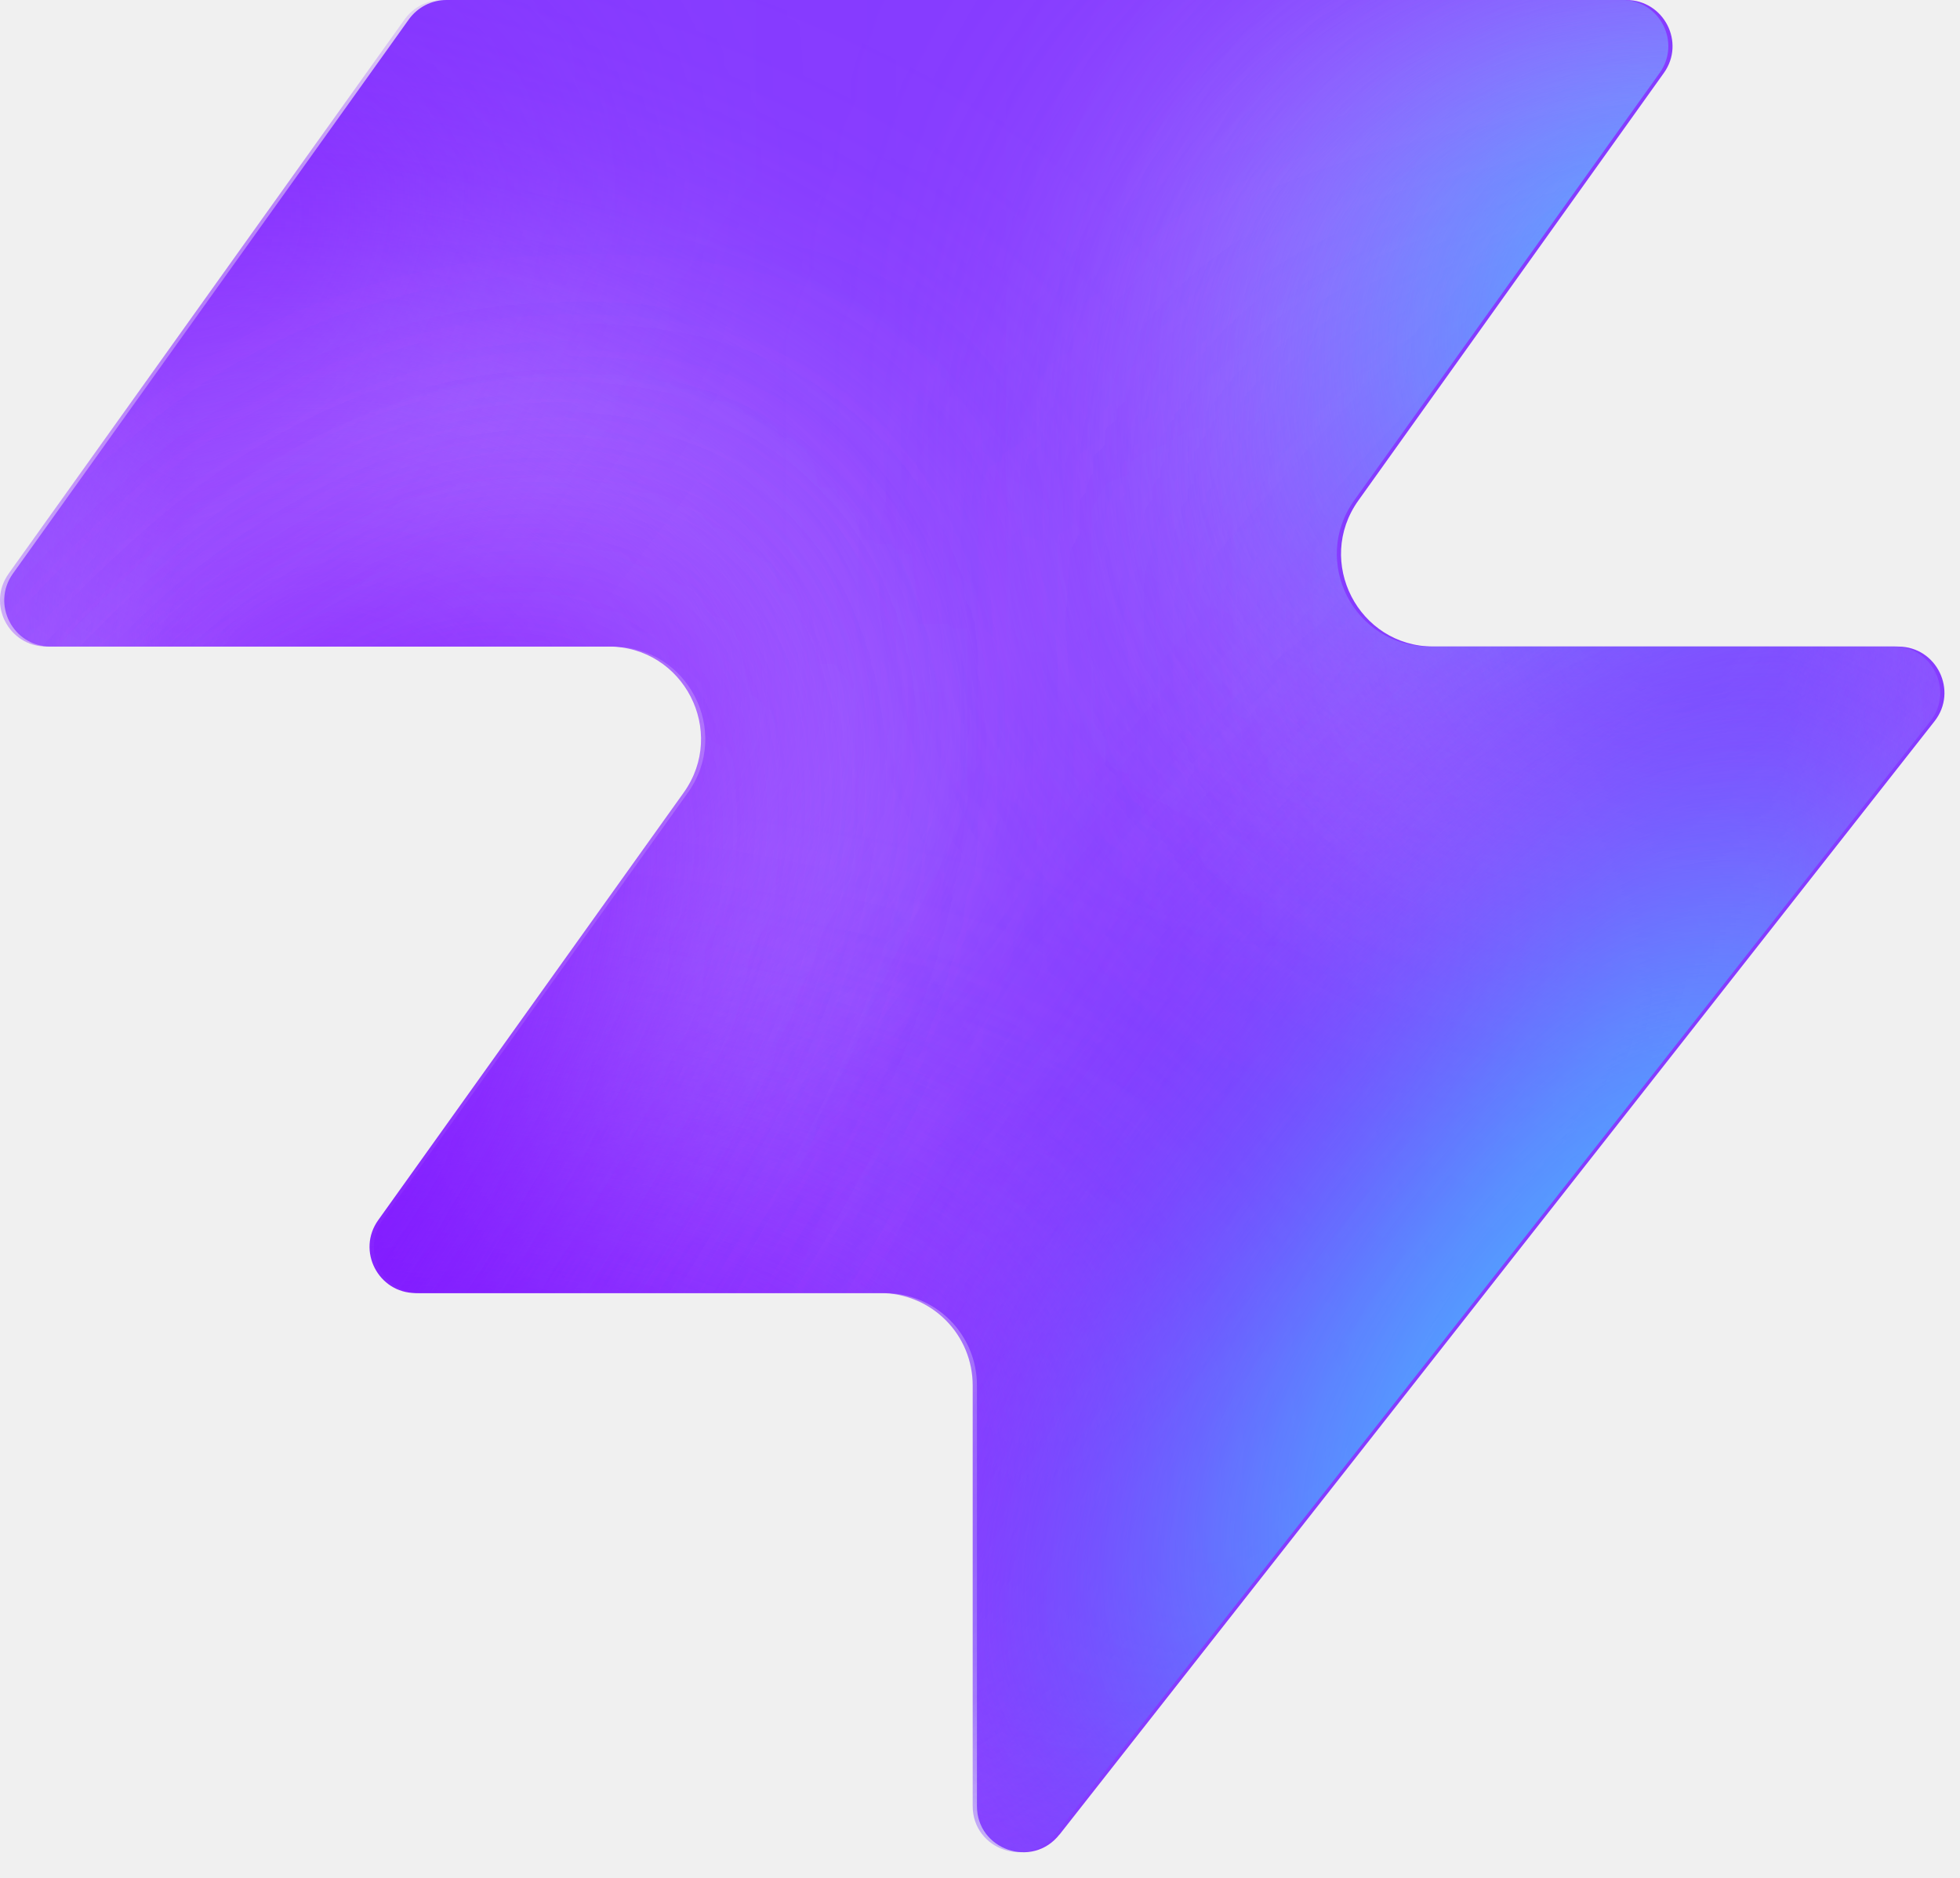
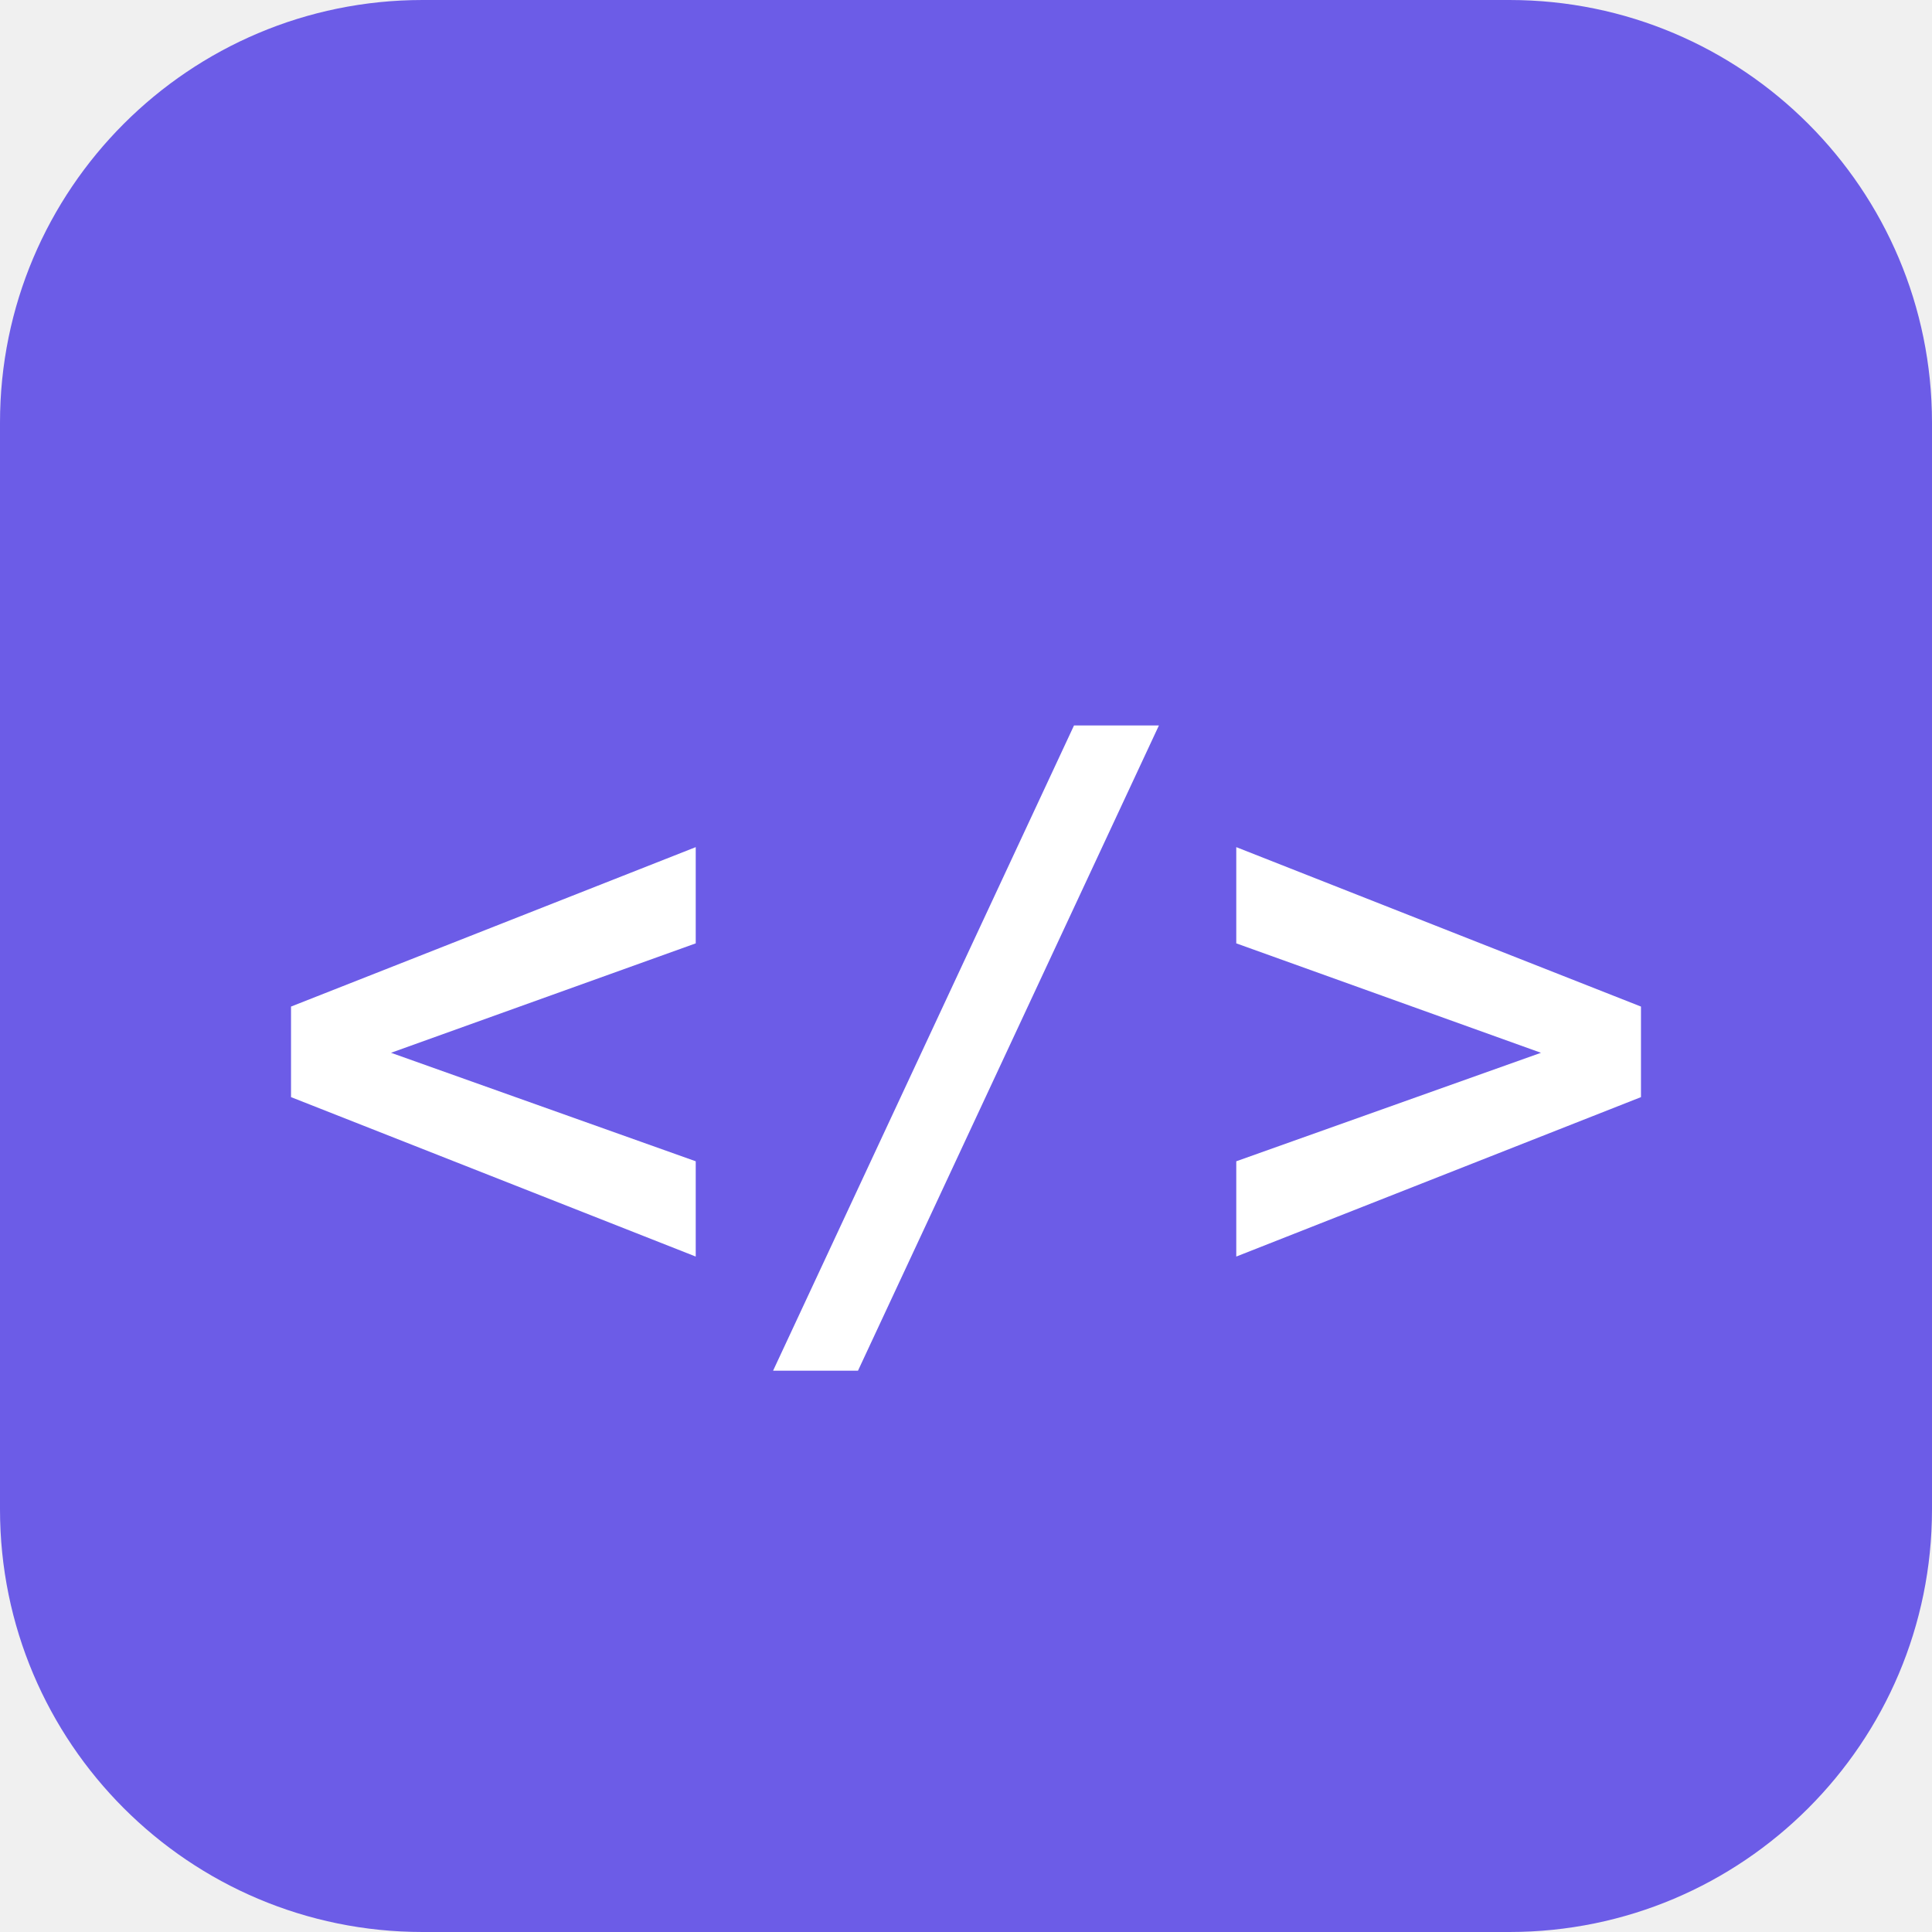
- <svg xmlns="http://www.w3.org/2000/svg" width="48" height="46" fill="none" viewBox="0 0 48 46">
-   <path fill="#863bff" d="M25.946 44.938c-.664.845-2.021.375-2.021-.698V33.937a2.26 2.26 0 0 0-2.262-2.262H10.287c-.92 0-1.456-1.04-.92-1.788l7.48-10.471c1.07-1.497 0-3.578-1.842-3.578H1.237c-.92 0-1.456-1.04-.92-1.788L10.013.474c.214-.297.556-.474.92-.474h28.894c.92 0 1.456 1.04.92 1.788l-7.48 10.471c-1.07 1.498 0 3.579 1.842 3.579h11.377c.943 0 1.473 1.088.89 1.83L25.947 44.94z" style="fill:#863bff;fill:color(display-p3 .525 .23 1);fill-opacity:1" />
-   <mask id="a" width="48" height="46" x="0" y="0" maskUnits="userSpaceOnUse" style="mask-type:alpha">
-     <path fill="#000" d="M25.842 44.938c-.664.844-2.021.375-2.021-.698V33.937a2.26 2.26 0 0 0-2.262-2.262H10.183c-.92 0-1.456-1.04-.92-1.788l7.48-10.471c1.07-1.498 0-3.579-1.842-3.579H1.133c-.92 0-1.456-1.04-.92-1.787L9.91.473c.214-.297.556-.474.92-.474h28.894c.92 0 1.456 1.04.92 1.788l-7.48 10.471c-1.07 1.498 0 3.578 1.842 3.578h11.377c.943 0 1.473 1.088.89 1.832L25.843 44.94z" style="fill:#000;fill-opacity:1" />
-   </mask>
-   <g mask="url(#a)">
-     <g filter="url(#b)">
-       <ellipse cx="5.508" cy="14.704" fill="#ede6ff" rx="5.508" ry="14.704" style="fill:#ede6ff;fill:color(display-p3 .927 .903 1);fill-opacity:1" transform="matrix(.00324 1 1 -.00324 -4.47 31.516)" />
-     </g>
-     <g filter="url(#c)">
-       <ellipse cx="10.399" cy="29.851" fill="#ede6ff" rx="10.399" ry="29.851" style="fill:#ede6ff;fill:color(display-p3 .927 .903 1);fill-opacity:1" transform="matrix(.00324 1 1 -.00324 -39.328 7.883)" />
-     </g>
-     <g filter="url(#d)">
-       <ellipse cx="5.508" cy="30.487" fill="#7e14ff" rx="5.508" ry="30.487" style="fill:#7e14ff;fill:color(display-p3 .492 .077 1);fill-opacity:1" transform="rotate(89.814 -25.913 -14.639)scale(1 -1)" />
-     </g>
-     <g filter="url(#e)">
-       <ellipse cx="5.508" cy="30.599" fill="#7e14ff" rx="5.508" ry="30.599" style="fill:#7e14ff;fill:color(display-p3 .492 .077 1);fill-opacity:1" transform="rotate(89.814 -32.644 -3.334)scale(1 -1)" />
-     </g>
-     <g filter="url(#f)">
-       <ellipse cx="5.508" cy="30.599" fill="#7e14ff" rx="5.508" ry="30.599" style="fill:#7e14ff;fill:color(display-p3 .492 .077 1);fill-opacity:1" transform="matrix(.00324 1 1 -.00324 -34.34 30.47)" />
-     </g>
-     <g filter="url(#g)">
-       <ellipse cx="14.072" cy="22.078" fill="#ede6ff" rx="14.072" ry="22.078" style="fill:#ede6ff;fill:color(display-p3 .927 .903 1);fill-opacity:1" transform="rotate(93.35 24.506 48.493)scale(-1 1)" />
-     </g>
-     <g filter="url(#h)">
-       <ellipse cx="3.47" cy="21.501" fill="#7e14ff" rx="3.47" ry="21.501" style="fill:#7e14ff;fill:color(display-p3 .492 .077 1);fill-opacity:1" transform="rotate(89.009 28.708 47.59)scale(-1 1)" />
-     </g>
-     <g filter="url(#i)">
-       <ellipse cx="3.47" cy="21.501" fill="#7e14ff" rx="3.47" ry="21.501" style="fill:#7e14ff;fill:color(display-p3 .492 .077 1);fill-opacity:1" transform="rotate(89.009 28.708 47.59)scale(-1 1)" />
-     </g>
-     <g filter="url(#j)">
-       <ellipse cx=".387" cy="8.972" fill="#7e14ff" rx="4.407" ry="29.108" style="fill:#7e14ff;fill:color(display-p3 .492 .077 1);fill-opacity:1" transform="rotate(39.51 .387 8.972)" />
-     </g>
-     <g filter="url(#k)">
-       <ellipse cx="47.523" cy="-6.092" fill="#7e14ff" rx="4.407" ry="29.108" style="fill:#7e14ff;fill:color(display-p3 .492 .077 1);fill-opacity:1" transform="rotate(37.892 47.523 -6.092)" />
-     </g>
-     <g filter="url(#l)">
-       <ellipse cx="41.412" cy="6.333" fill="#47bfff" rx="5.971" ry="9.665" style="fill:#47bfff;fill:color(display-p3 .28 .748 1);fill-opacity:1" transform="rotate(37.892 41.412 6.333)" />
-     </g>
-     <g filter="url(#m)">
-       <ellipse cx="-1.879" cy="38.332" fill="#7e14ff" rx="4.407" ry="29.108" style="fill:#7e14ff;fill:color(display-p3 .492 .077 1);fill-opacity:1" transform="rotate(37.892 -1.88 38.332)" />
-     </g>
-     <g filter="url(#n)">
-       <ellipse cx="-1.879" cy="38.332" fill="#7e14ff" rx="4.407" ry="29.108" style="fill:#7e14ff;fill:color(display-p3 .492 .077 1);fill-opacity:1" transform="rotate(37.892 -1.88 38.332)" />
-     </g>
-     <g filter="url(#o)">
-       <ellipse cx="35.651" cy="29.907" fill="#7e14ff" rx="4.407" ry="29.108" style="fill:#7e14ff;fill:color(display-p3 .492 .077 1);fill-opacity:1" transform="rotate(37.892 35.651 29.907)" />
-     </g>
-     <g filter="url(#p)">
-       <ellipse cx="38.418" cy="32.4" fill="#47bfff" rx="5.971" ry="15.297" style="fill:#47bfff;fill:color(display-p3 .28 .748 1);fill-opacity:1" transform="rotate(37.892 38.418 32.4)" />
-     </g>
-   </g>
-   <defs>
-     <filter id="b" width="60.045" height="41.654" x="-19.77" y="16.149" color-interpolation-filters="sRGB" filterUnits="userSpaceOnUse">
-       <feFlood flood-opacity="0" result="BackgroundImageFix" />
-       <feBlend in="SourceGraphic" in2="BackgroundImageFix" result="shape" />
-       <feGaussianBlur result="effect1_foregroundBlur_2002_17158" stdDeviation="7.659" />
-     </filter>
-     <filter id="c" width="90.34" height="51.437" x="-54.613" y="-7.533" color-interpolation-filters="sRGB" filterUnits="userSpaceOnUse">
-       <feFlood flood-opacity="0" result="BackgroundImageFix" />
-       <feBlend in="SourceGraphic" in2="BackgroundImageFix" result="shape" />
-       <feGaussianBlur result="effect1_foregroundBlur_2002_17158" stdDeviation="7.659" />
-     </filter>
-     <filter id="d" width="79.355" height="29.4" x="-49.64" y="2.03" color-interpolation-filters="sRGB" filterUnits="userSpaceOnUse">
-       <feFlood flood-opacity="0" result="BackgroundImageFix" />
-       <feBlend in="SourceGraphic" in2="BackgroundImageFix" result="shape" />
-       <feGaussianBlur result="effect1_foregroundBlur_2002_17158" stdDeviation="4.596" />
-     </filter>
-     <filter id="e" width="79.579" height="29.4" x="-45.045" y="20.029" color-interpolation-filters="sRGB" filterUnits="userSpaceOnUse">
-       <feFlood flood-opacity="0" result="BackgroundImageFix" />
-       <feBlend in="SourceGraphic" in2="BackgroundImageFix" result="shape" />
-       <feGaussianBlur result="effect1_foregroundBlur_2002_17158" stdDeviation="4.596" />
-     </filter>
-     <filter id="f" width="79.579" height="29.4" x="-43.513" y="21.178" color-interpolation-filters="sRGB" filterUnits="userSpaceOnUse">
-       <feFlood flood-opacity="0" result="BackgroundImageFix" />
-       <feBlend in="SourceGraphic" in2="BackgroundImageFix" result="shape" />
-       <feGaussianBlur result="effect1_foregroundBlur_2002_17158" stdDeviation="4.596" />
-     </filter>
-     <filter id="g" width="74.749" height="58.852" x="15.756" y="-17.901" color-interpolation-filters="sRGB" filterUnits="userSpaceOnUse">
-       <feFlood flood-opacity="0" result="BackgroundImageFix" />
-       <feBlend in="SourceGraphic" in2="BackgroundImageFix" result="shape" />
-       <feGaussianBlur result="effect1_foregroundBlur_2002_17158" stdDeviation="7.659" />
-     </filter>
-     <filter id="h" width="61.377" height="25.362" x="23.548" y="2.284" color-interpolation-filters="sRGB" filterUnits="userSpaceOnUse">
-       <feFlood flood-opacity="0" result="BackgroundImageFix" />
-       <feBlend in="SourceGraphic" in2="BackgroundImageFix" result="shape" />
-       <feGaussianBlur result="effect1_foregroundBlur_2002_17158" stdDeviation="4.596" />
-     </filter>
-     <filter id="i" width="61.377" height="25.362" x="23.548" y="2.284" color-interpolation-filters="sRGB" filterUnits="userSpaceOnUse">
-       <feFlood flood-opacity="0" result="BackgroundImageFix" />
-       <feBlend in="SourceGraphic" in2="BackgroundImageFix" result="shape" />
-       <feGaussianBlur result="effect1_foregroundBlur_2002_17158" stdDeviation="4.596" />
-     </filter>
-     <filter id="j" width="56.045" height="63.649" x="-27.636" y="-22.853" color-interpolation-filters="sRGB" filterUnits="userSpaceOnUse">
-       <feFlood flood-opacity="0" result="BackgroundImageFix" />
-       <feBlend in="SourceGraphic" in2="BackgroundImageFix" result="shape" />
-       <feGaussianBlur result="effect1_foregroundBlur_2002_17158" stdDeviation="4.596" />
-     </filter>
-     <filter id="k" width="54.814" height="64.646" x="20.116" y="-38.415" color-interpolation-filters="sRGB" filterUnits="userSpaceOnUse">
-       <feFlood flood-opacity="0" result="BackgroundImageFix" />
-       <feBlend in="SourceGraphic" in2="BackgroundImageFix" result="shape" />
-       <feGaussianBlur result="effect1_foregroundBlur_2002_17158" stdDeviation="4.596" />
-     </filter>
-     <filter id="l" width="33.541" height="35.313" x="24.641" y="-11.323" color-interpolation-filters="sRGB" filterUnits="userSpaceOnUse">
-       <feFlood flood-opacity="0" result="BackgroundImageFix" />
-       <feBlend in="SourceGraphic" in2="BackgroundImageFix" result="shape" />
-       <feGaussianBlur result="effect1_foregroundBlur_2002_17158" stdDeviation="4.596" />
-     </filter>
-     <filter id="m" width="54.814" height="64.646" x="-29.286" y="6.009" color-interpolation-filters="sRGB" filterUnits="userSpaceOnUse">
-       <feFlood flood-opacity="0" result="BackgroundImageFix" />
-       <feBlend in="SourceGraphic" in2="BackgroundImageFix" result="shape" />
-       <feGaussianBlur result="effect1_foregroundBlur_2002_17158" stdDeviation="4.596" />
-     </filter>
-     <filter id="n" width="54.814" height="64.646" x="-29.286" y="6.009" color-interpolation-filters="sRGB" filterUnits="userSpaceOnUse">
-       <feFlood flood-opacity="0" result="BackgroundImageFix" />
-       <feBlend in="SourceGraphic" in2="BackgroundImageFix" result="shape" />
-       <feGaussianBlur result="effect1_foregroundBlur_2002_17158" stdDeviation="4.596" />
-     </filter>
-     <filter id="o" width="54.814" height="64.646" x="8.244" y="-2.416" color-interpolation-filters="sRGB" filterUnits="userSpaceOnUse">
-       <feFlood flood-opacity="0" result="BackgroundImageFix" />
-       <feBlend in="SourceGraphic" in2="BackgroundImageFix" result="shape" />
-       <feGaussianBlur result="effect1_foregroundBlur_2002_17158" stdDeviation="4.596" />
-     </filter>
-     <filter id="p" width="39.409" height="43.623" x="18.713" y="10.588" color-interpolation-filters="sRGB" filterUnits="userSpaceOnUse">
-       <feFlood flood-opacity="0" result="BackgroundImageFix" />
-       <feBlend in="SourceGraphic" in2="BackgroundImageFix" result="shape" />
-       <feGaussianBlur result="effect1_foregroundBlur_2002_17158" stdDeviation="4.596" />
-     </filter>
-   </defs>
+ <svg xmlns="http://www.w3.org/2000/svg" viewBox="0 0 32 32" width="32" height="32">
+   <rect width="32" height="32" rx="7" fill="#6c5ce7" />
+   <text x="16" y="21.5" font-family="ui-monospace, SFMono-Regular, Consolas, Menlo, monospace" font-size="13" font-weight="700" fill="#ffffff" text-anchor="middle">&lt;/&gt;</text>
</svg>
